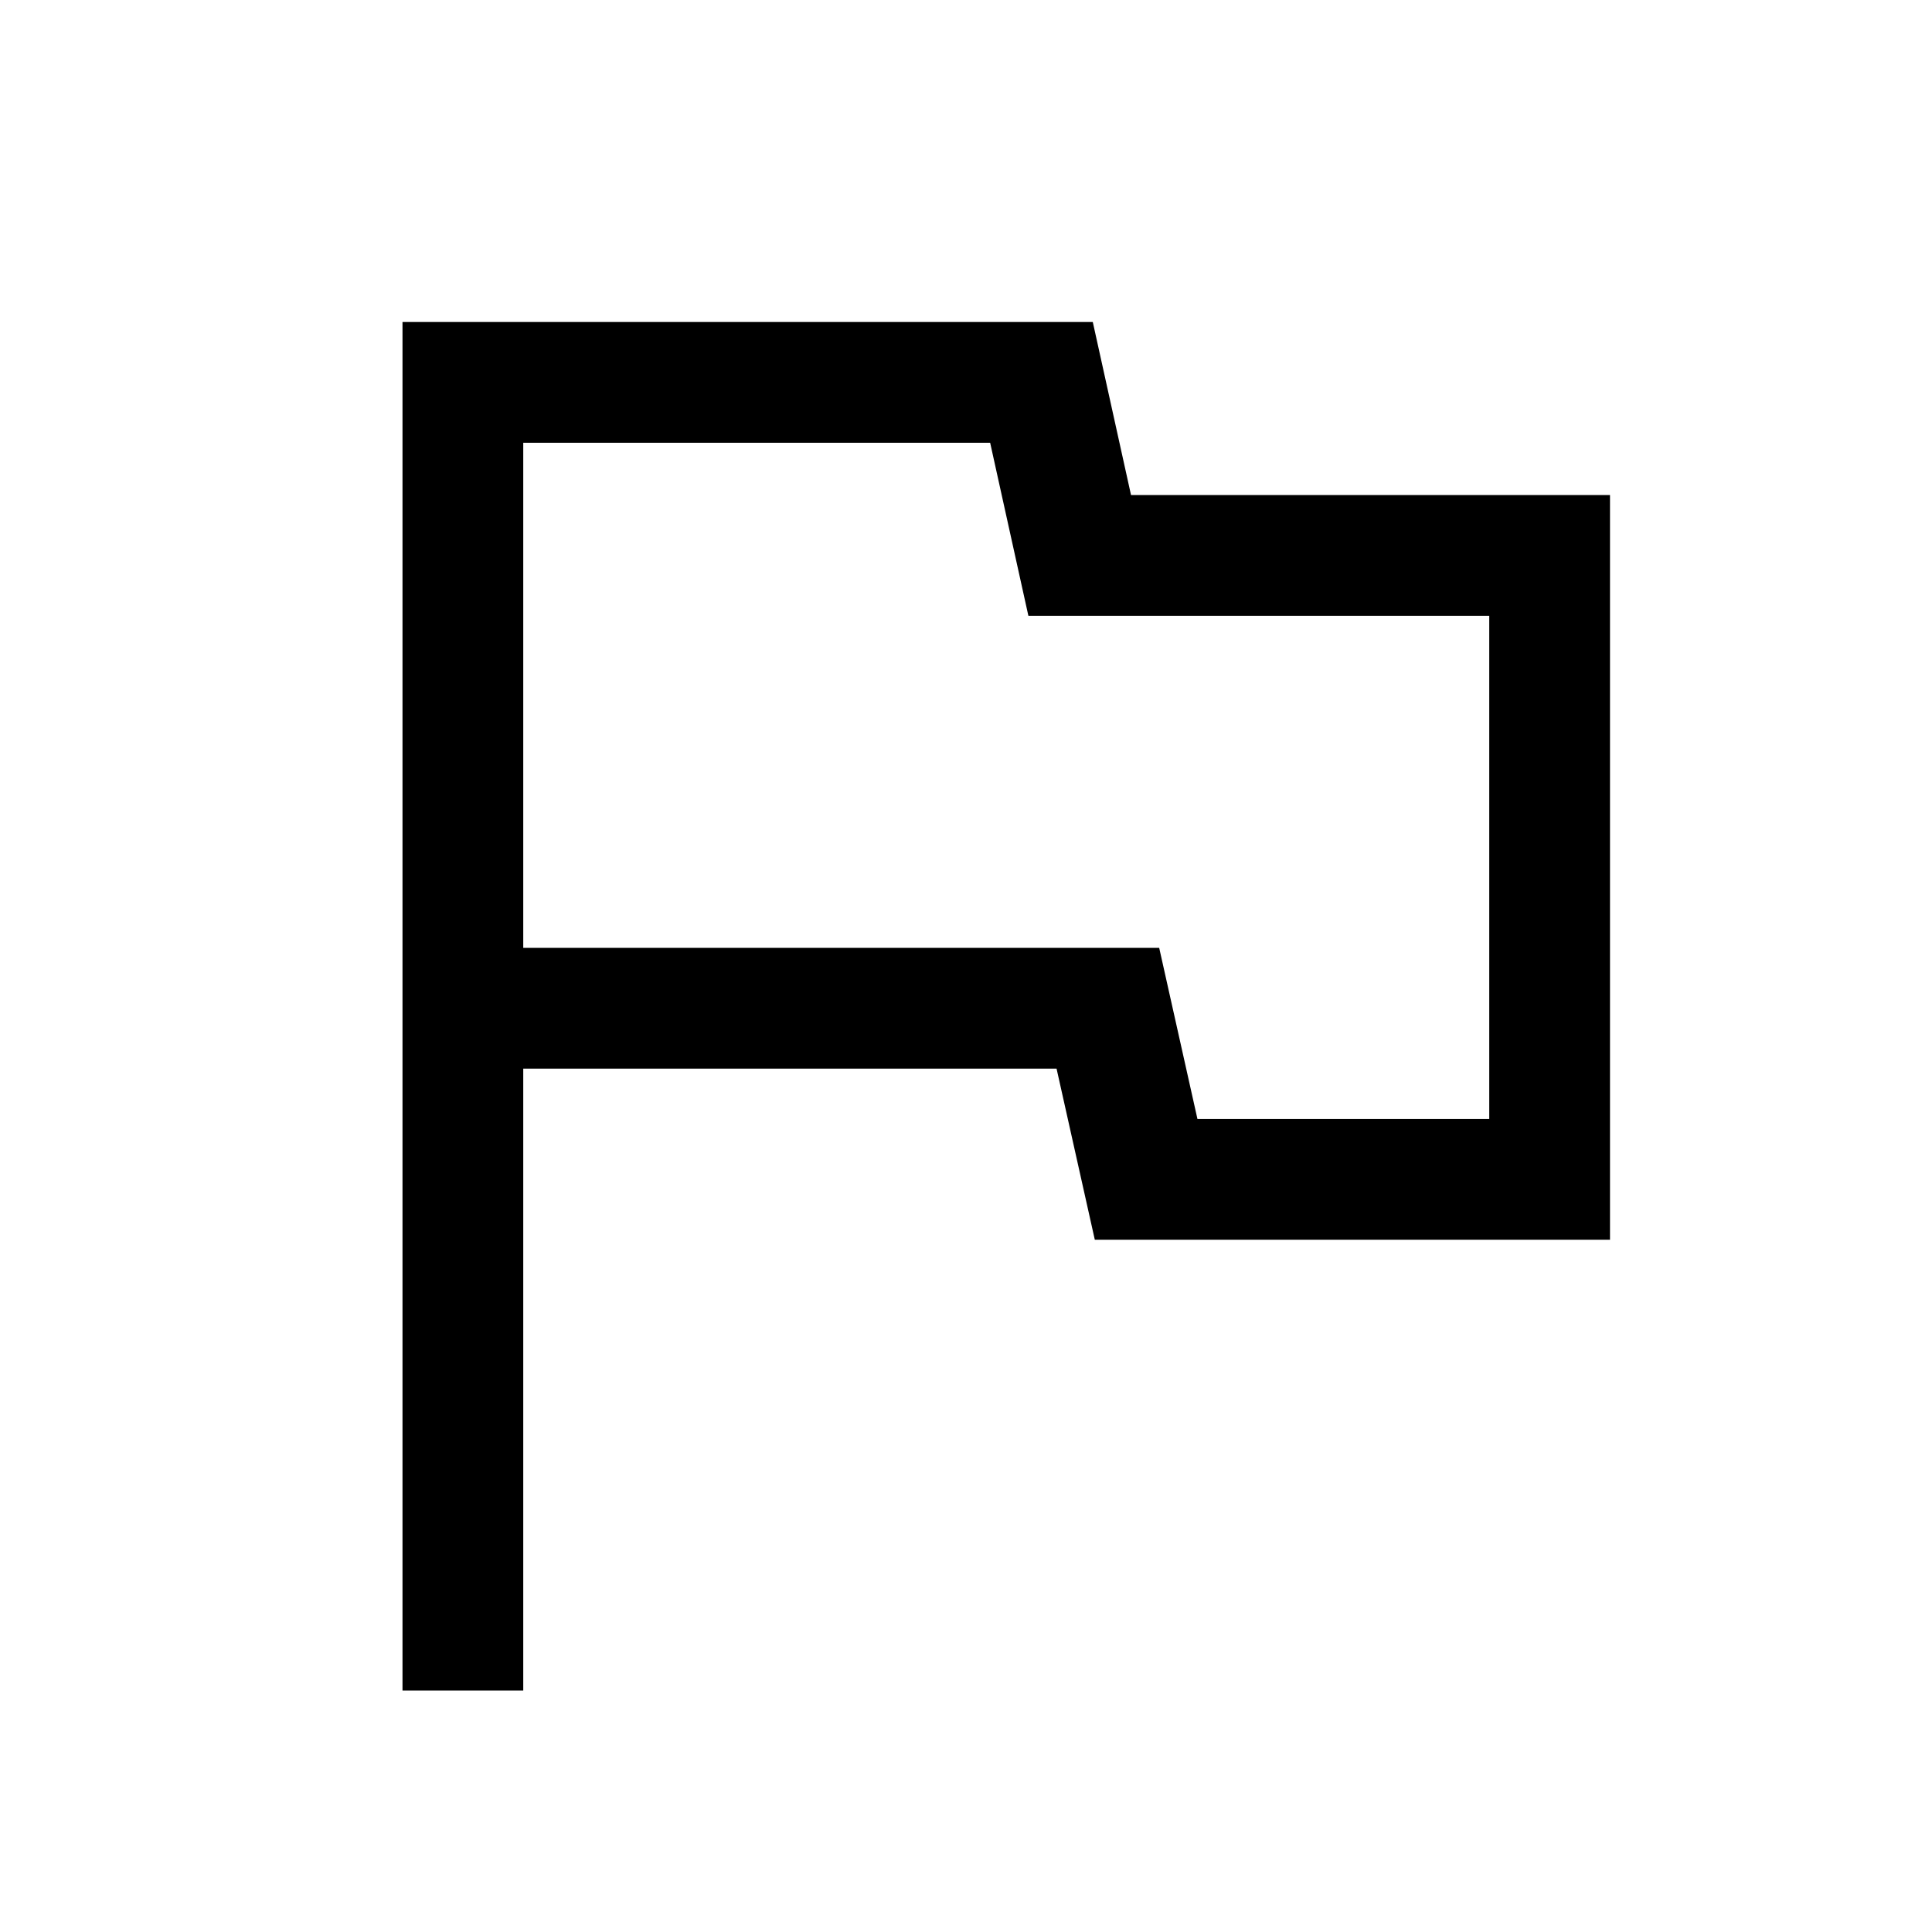
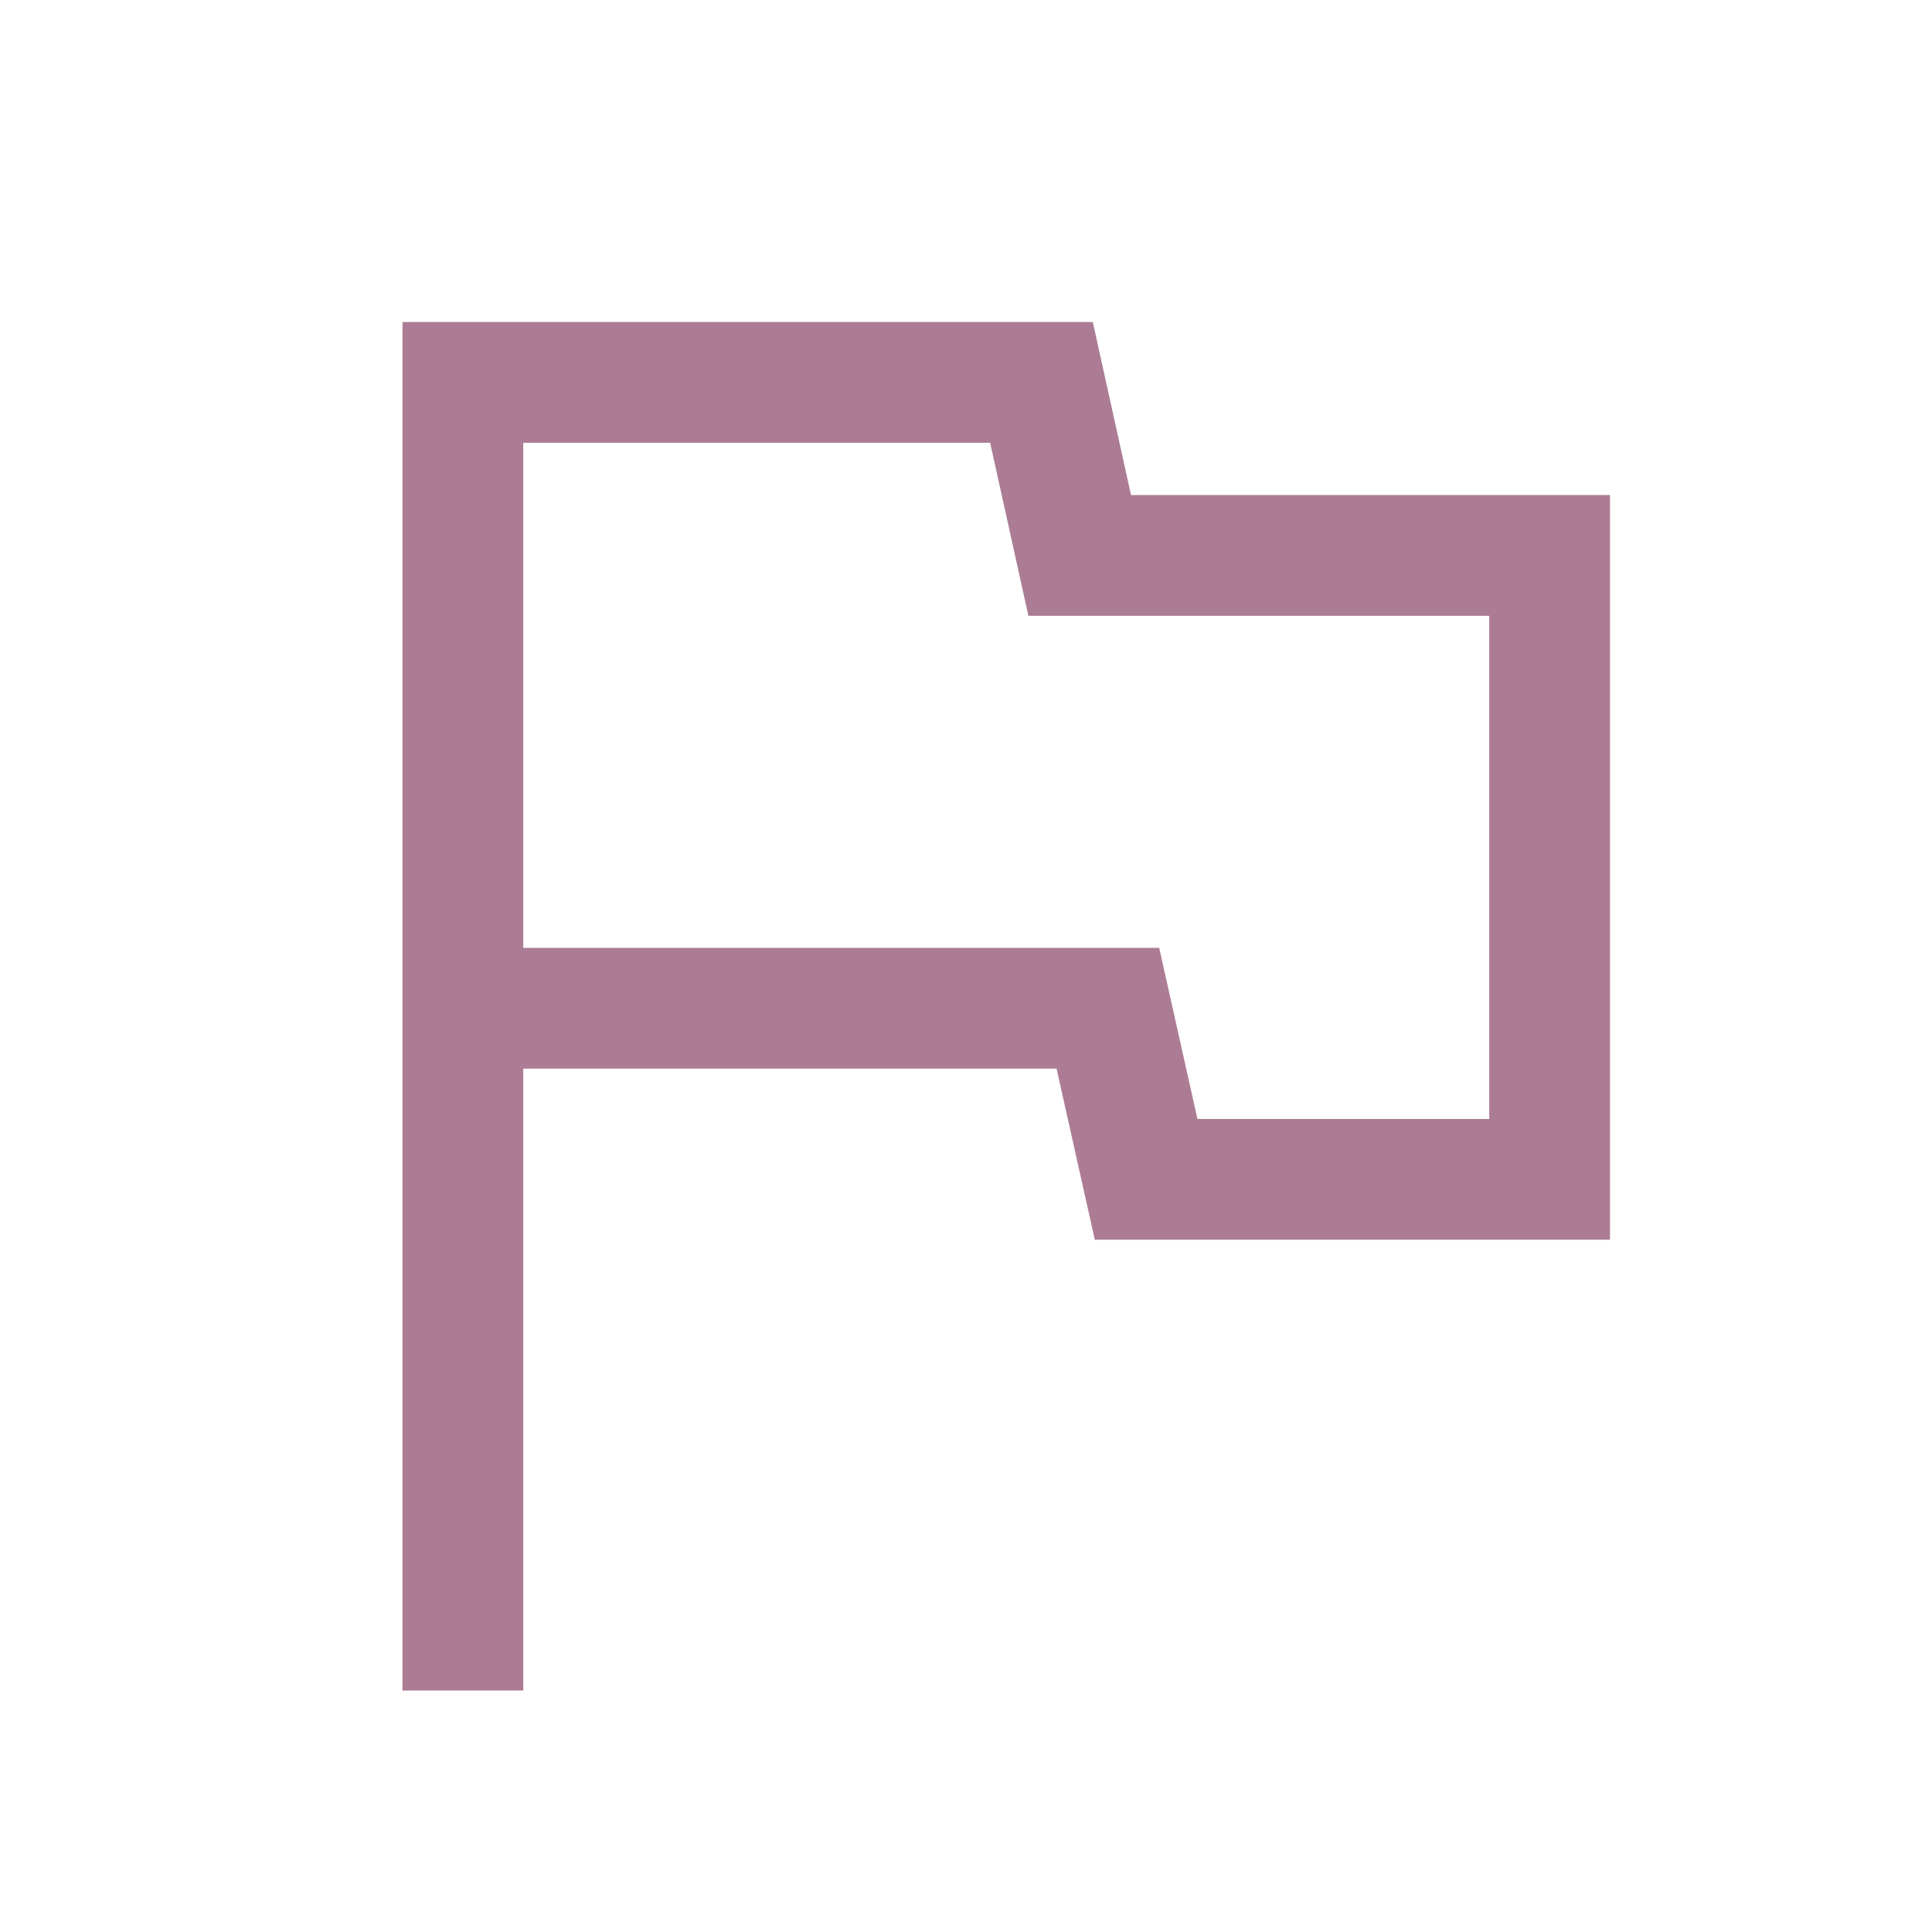
<svg xmlns="http://www.w3.org/2000/svg" height="48" width="48">
-   <path d="M10 42V8h17.15l.95 4.3H40v18.5H27.2l-.95-4.25H13V42Zm15-22.6Zm4.75 8.4H37V15.3H25.55L24.6 11H13v12.55h15.8Z" fill="#000" />
+   <path d="M10 42V8h17.15l.95 4.3H40v18.5H27.2l-.95-4.25H13V42Zm15-22.6Zm4.75 8.4H37V15.3H25.55L24.6 11H13v12.55h15.8Z" fill="#AB7C94" />
</svg>
